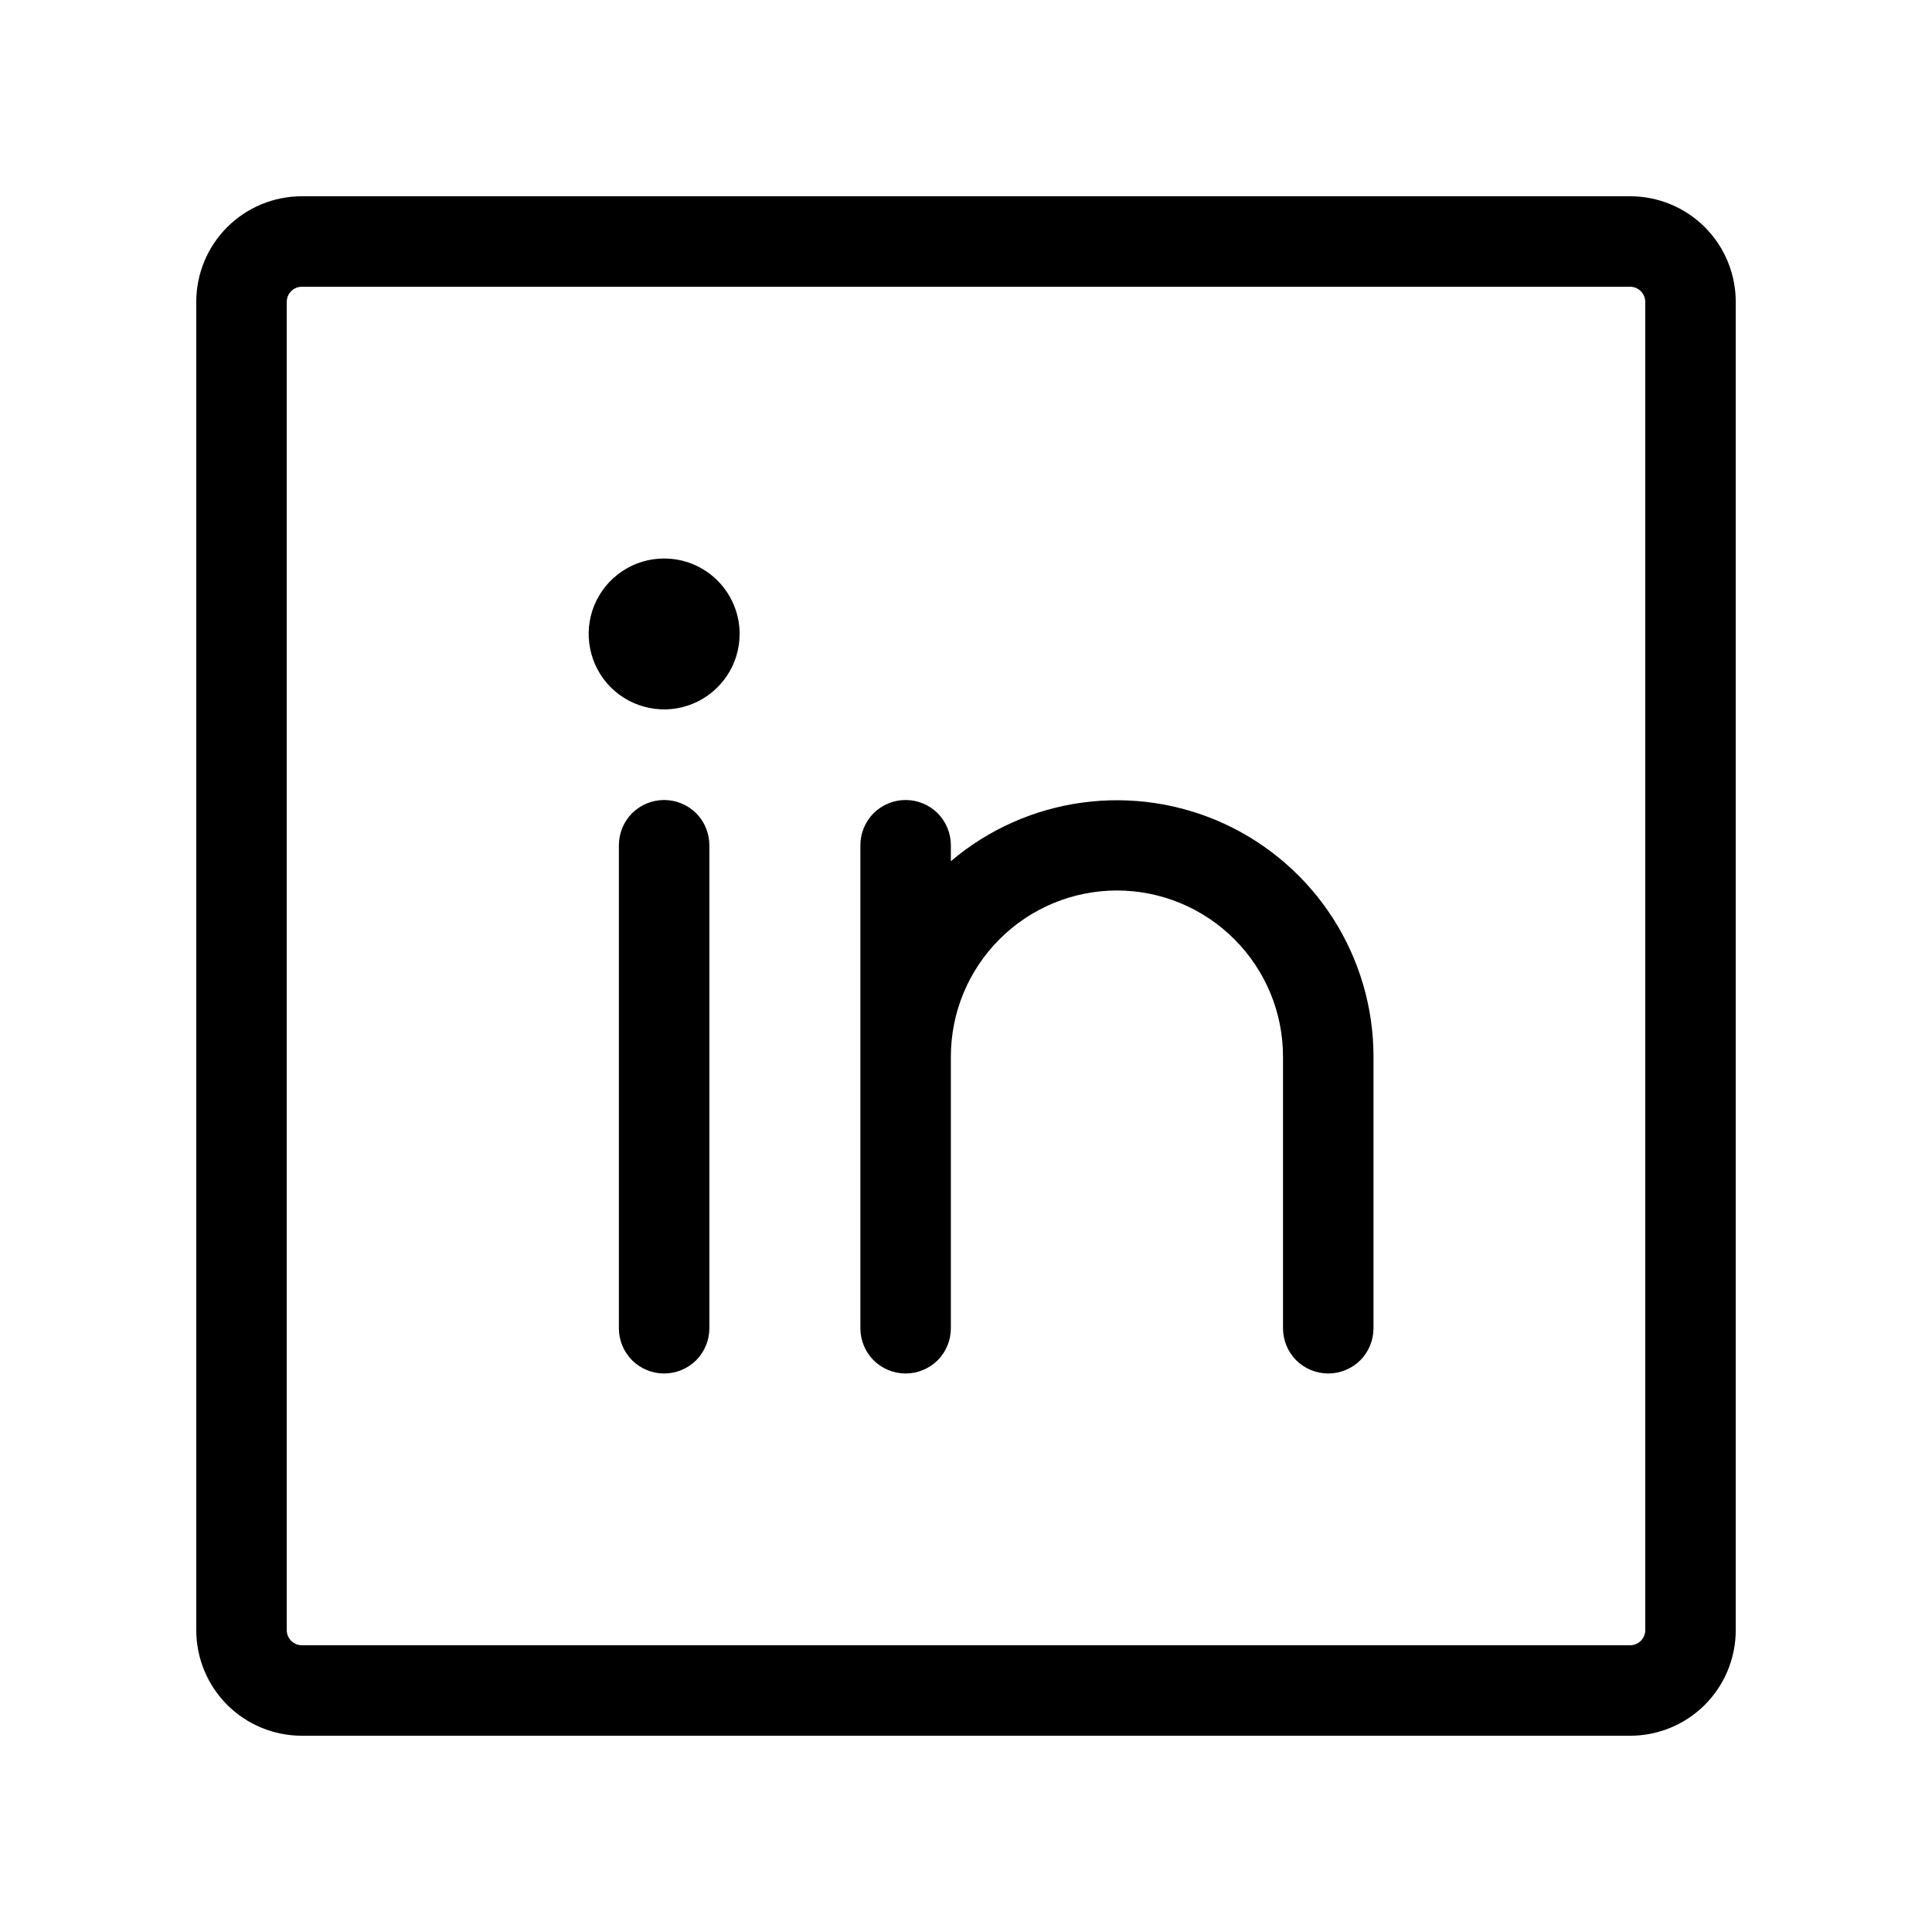
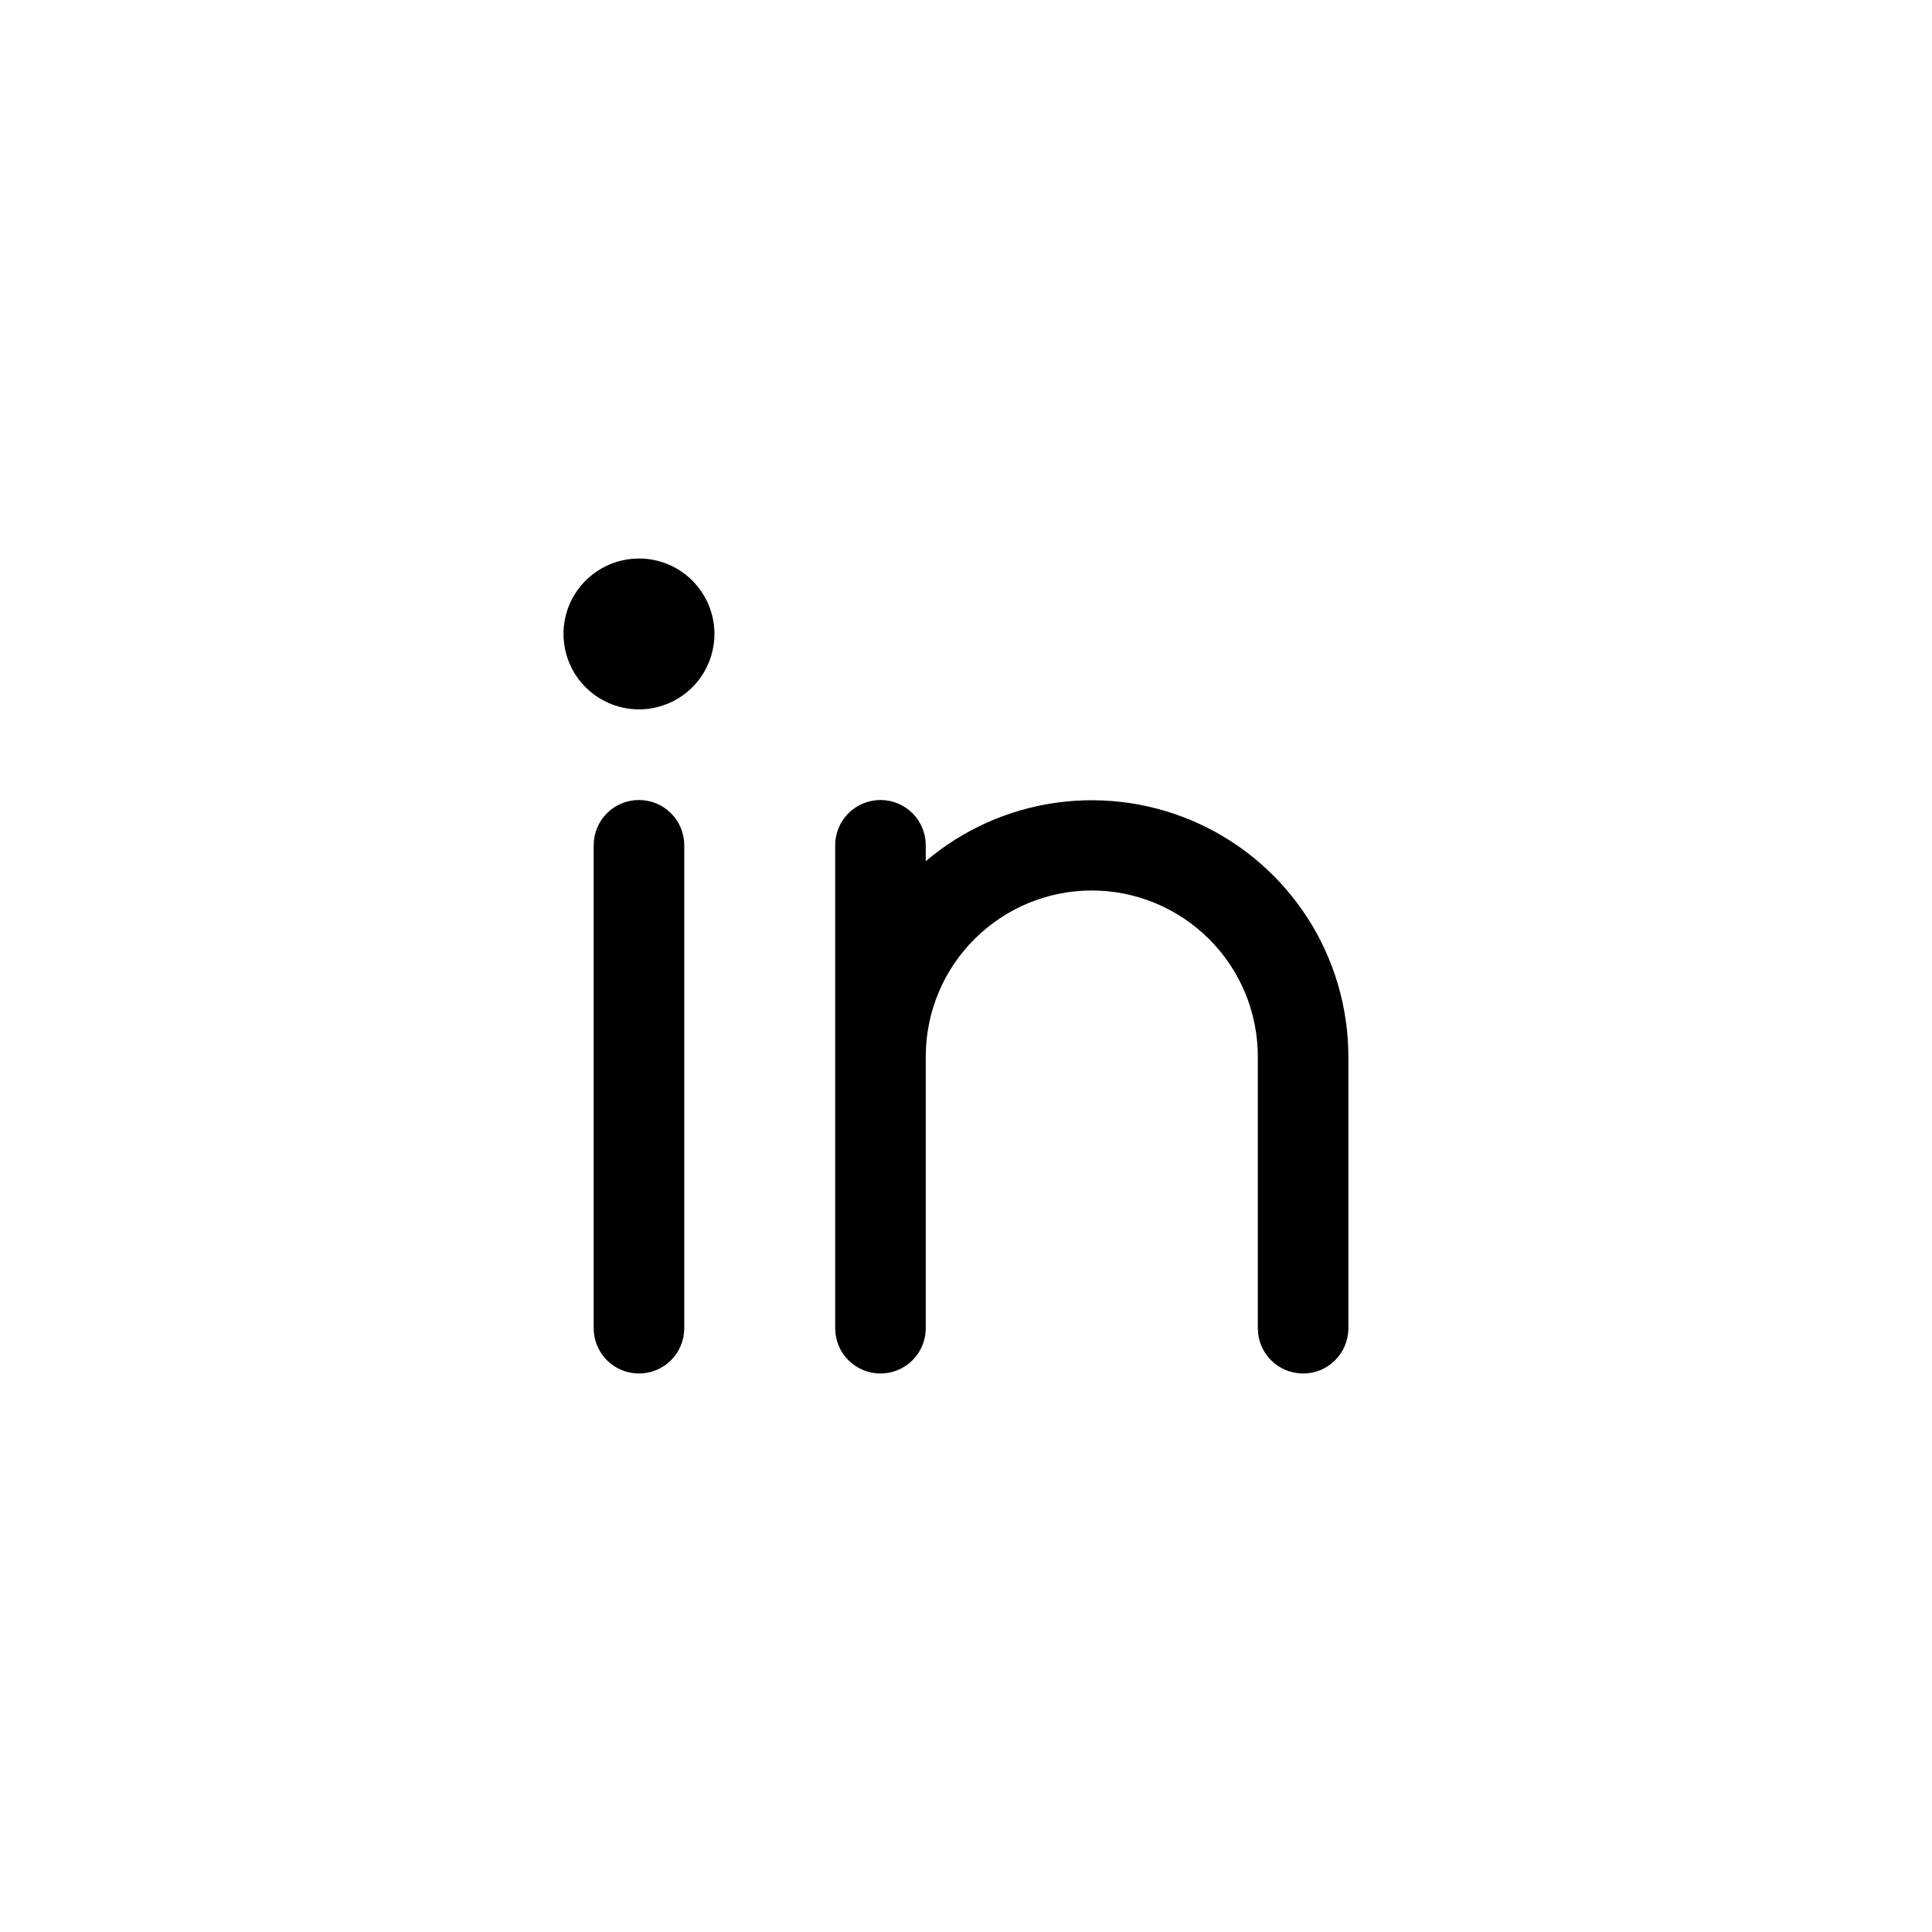
<svg xmlns="http://www.w3.org/2000/svg" width="24" height="24" viewBox="0 0 24 24" fill="none">
-   <path d="M20.25 2.438H3.75C3.402 2.438 3.068 2.576 2.822 2.822C2.576 3.068 2.438 3.402 2.438 3.75V20.25C2.438 20.598 2.576 20.932 2.822 21.178C3.068 21.424 3.402 21.562 3.75 21.562H20.25C20.598 21.562 20.932 21.424 21.178 21.178C21.424 20.932 21.562 20.598 21.562 20.25V3.75C21.562 3.402 21.424 3.068 21.178 2.822C20.932 2.576 20.598 2.438 20.25 2.438ZM20.438 20.25C20.438 20.3 20.418 20.347 20.383 20.383C20.347 20.418 20.3 20.438 20.25 20.438H3.75C3.7 20.438 3.653 20.418 3.617 20.383C3.582 20.347 3.562 20.3 3.562 20.25V3.75C3.562 3.7 3.582 3.653 3.617 3.617C3.653 3.582 3.7 3.562 3.75 3.562H20.25C20.3 3.562 20.347 3.582 20.383 3.617C20.418 3.653 20.438 3.7 20.438 3.75V20.25ZM8.812 10.5V16.5C8.812 16.649 8.753 16.792 8.648 16.898C8.542 17.003 8.399 17.062 8.25 17.062C8.101 17.062 7.958 17.003 7.852 16.898C7.747 16.792 7.688 16.649 7.688 16.5V10.5C7.688 10.351 7.747 10.208 7.852 10.102C7.958 9.997 8.101 9.938 8.25 9.938C8.399 9.938 8.542 9.997 8.648 10.102C8.753 10.208 8.812 10.351 8.812 10.5ZM17.062 13.125V16.5C17.062 16.649 17.003 16.792 16.898 16.898C16.792 17.003 16.649 17.062 16.5 17.062C16.351 17.062 16.208 17.003 16.102 16.898C15.997 16.792 15.938 16.649 15.938 16.5V13.125C15.938 12.578 15.72 12.053 15.333 11.667C14.947 11.28 14.422 11.062 13.875 11.062C13.328 11.062 12.803 11.28 12.417 11.667C12.03 12.053 11.812 12.578 11.812 13.125V16.5C11.812 16.649 11.753 16.792 11.648 16.898C11.542 17.003 11.399 17.062 11.25 17.062C11.101 17.062 10.958 17.003 10.852 16.898C10.747 16.792 10.688 16.649 10.688 16.5V10.5C10.688 10.351 10.747 10.208 10.852 10.102C10.958 9.997 11.101 9.938 11.25 9.938C11.399 9.938 11.542 9.997 11.648 10.102C11.753 10.208 11.812 10.351 11.812 10.5V10.698C12.276 10.304 12.842 10.052 13.445 9.97C14.047 9.888 14.661 9.98 15.213 10.235C15.764 10.49 16.232 10.898 16.56 11.41C16.887 11.922 17.062 12.517 17.062 13.125ZM9.188 7.875C9.188 8.06 9.133 8.242 9.03 8.396C8.926 8.55 8.78 8.67 8.609 8.741C8.437 8.812 8.249 8.831 8.067 8.794C7.885 8.758 7.718 8.669 7.587 8.538C7.456 8.407 7.367 8.24 7.331 8.058C7.294 7.876 7.313 7.688 7.384 7.516C7.455 7.345 7.575 7.199 7.729 7.096C7.883 6.992 8.065 6.938 8.25 6.938C8.499 6.938 8.737 7.036 8.913 7.212C9.089 7.388 9.188 7.626 9.188 7.875Z" fill="black" />
+   <path d="M8.5 10.5V16.5C8.5 16.649 8.441 16.792 8.335 16.898C8.23 17.003 8.087 17.062 7.938 17.062C7.788 17.062 7.645 17.003 7.54 16.898C7.434 16.792 7.375 16.649 7.375 16.5V10.5C7.375 10.351 7.434 10.208 7.54 10.102C7.645 9.997 7.788 9.938 7.938 9.938C8.087 9.938 8.23 9.997 8.335 10.102C8.441 10.208 8.5 10.351 8.5 10.5ZM16.75 13.125V16.5C16.75 16.649 16.691 16.792 16.585 16.898C16.48 17.003 16.337 17.062 16.188 17.062C16.038 17.062 15.895 17.003 15.79 16.898C15.684 16.792 15.625 16.649 15.625 16.5V13.125C15.625 12.578 15.408 12.053 15.021 11.667C14.634 11.28 14.11 11.062 13.562 11.062C13.015 11.062 12.491 11.28 12.104 11.667C11.717 12.053 11.5 12.578 11.5 13.125V16.5C11.5 16.649 11.441 16.792 11.335 16.898C11.23 17.003 11.087 17.062 10.938 17.062C10.788 17.062 10.645 17.003 10.54 16.898C10.434 16.792 10.375 16.649 10.375 16.5V10.5C10.375 10.351 10.434 10.208 10.54 10.102C10.645 9.997 10.788 9.938 10.938 9.938C11.087 9.938 11.23 9.997 11.335 10.102C11.441 10.208 11.5 10.351 11.5 10.5V10.698C11.964 10.304 12.53 10.052 13.132 9.97C13.735 9.888 14.348 9.98 14.9 10.235C15.452 10.49 15.919 10.898 16.247 11.41C16.575 11.922 16.749 12.517 16.75 13.125ZM8.875 7.875C8.875 8.06 8.82 8.242 8.717 8.396C8.614 8.55 8.468 8.67 8.296 8.741C8.125 8.812 7.936 8.831 7.755 8.794C7.573 8.758 7.406 8.669 7.275 8.538C7.143 8.407 7.054 8.24 7.018 8.058C6.982 7.876 7 7.688 7.071 7.516C7.142 7.345 7.262 7.199 7.417 7.096C7.571 6.992 7.752 6.938 7.938 6.938C8.186 6.938 8.425 7.036 8.6 7.212C8.776 7.388 8.875 7.626 8.875 7.875Z" fill="black" />
</svg>
